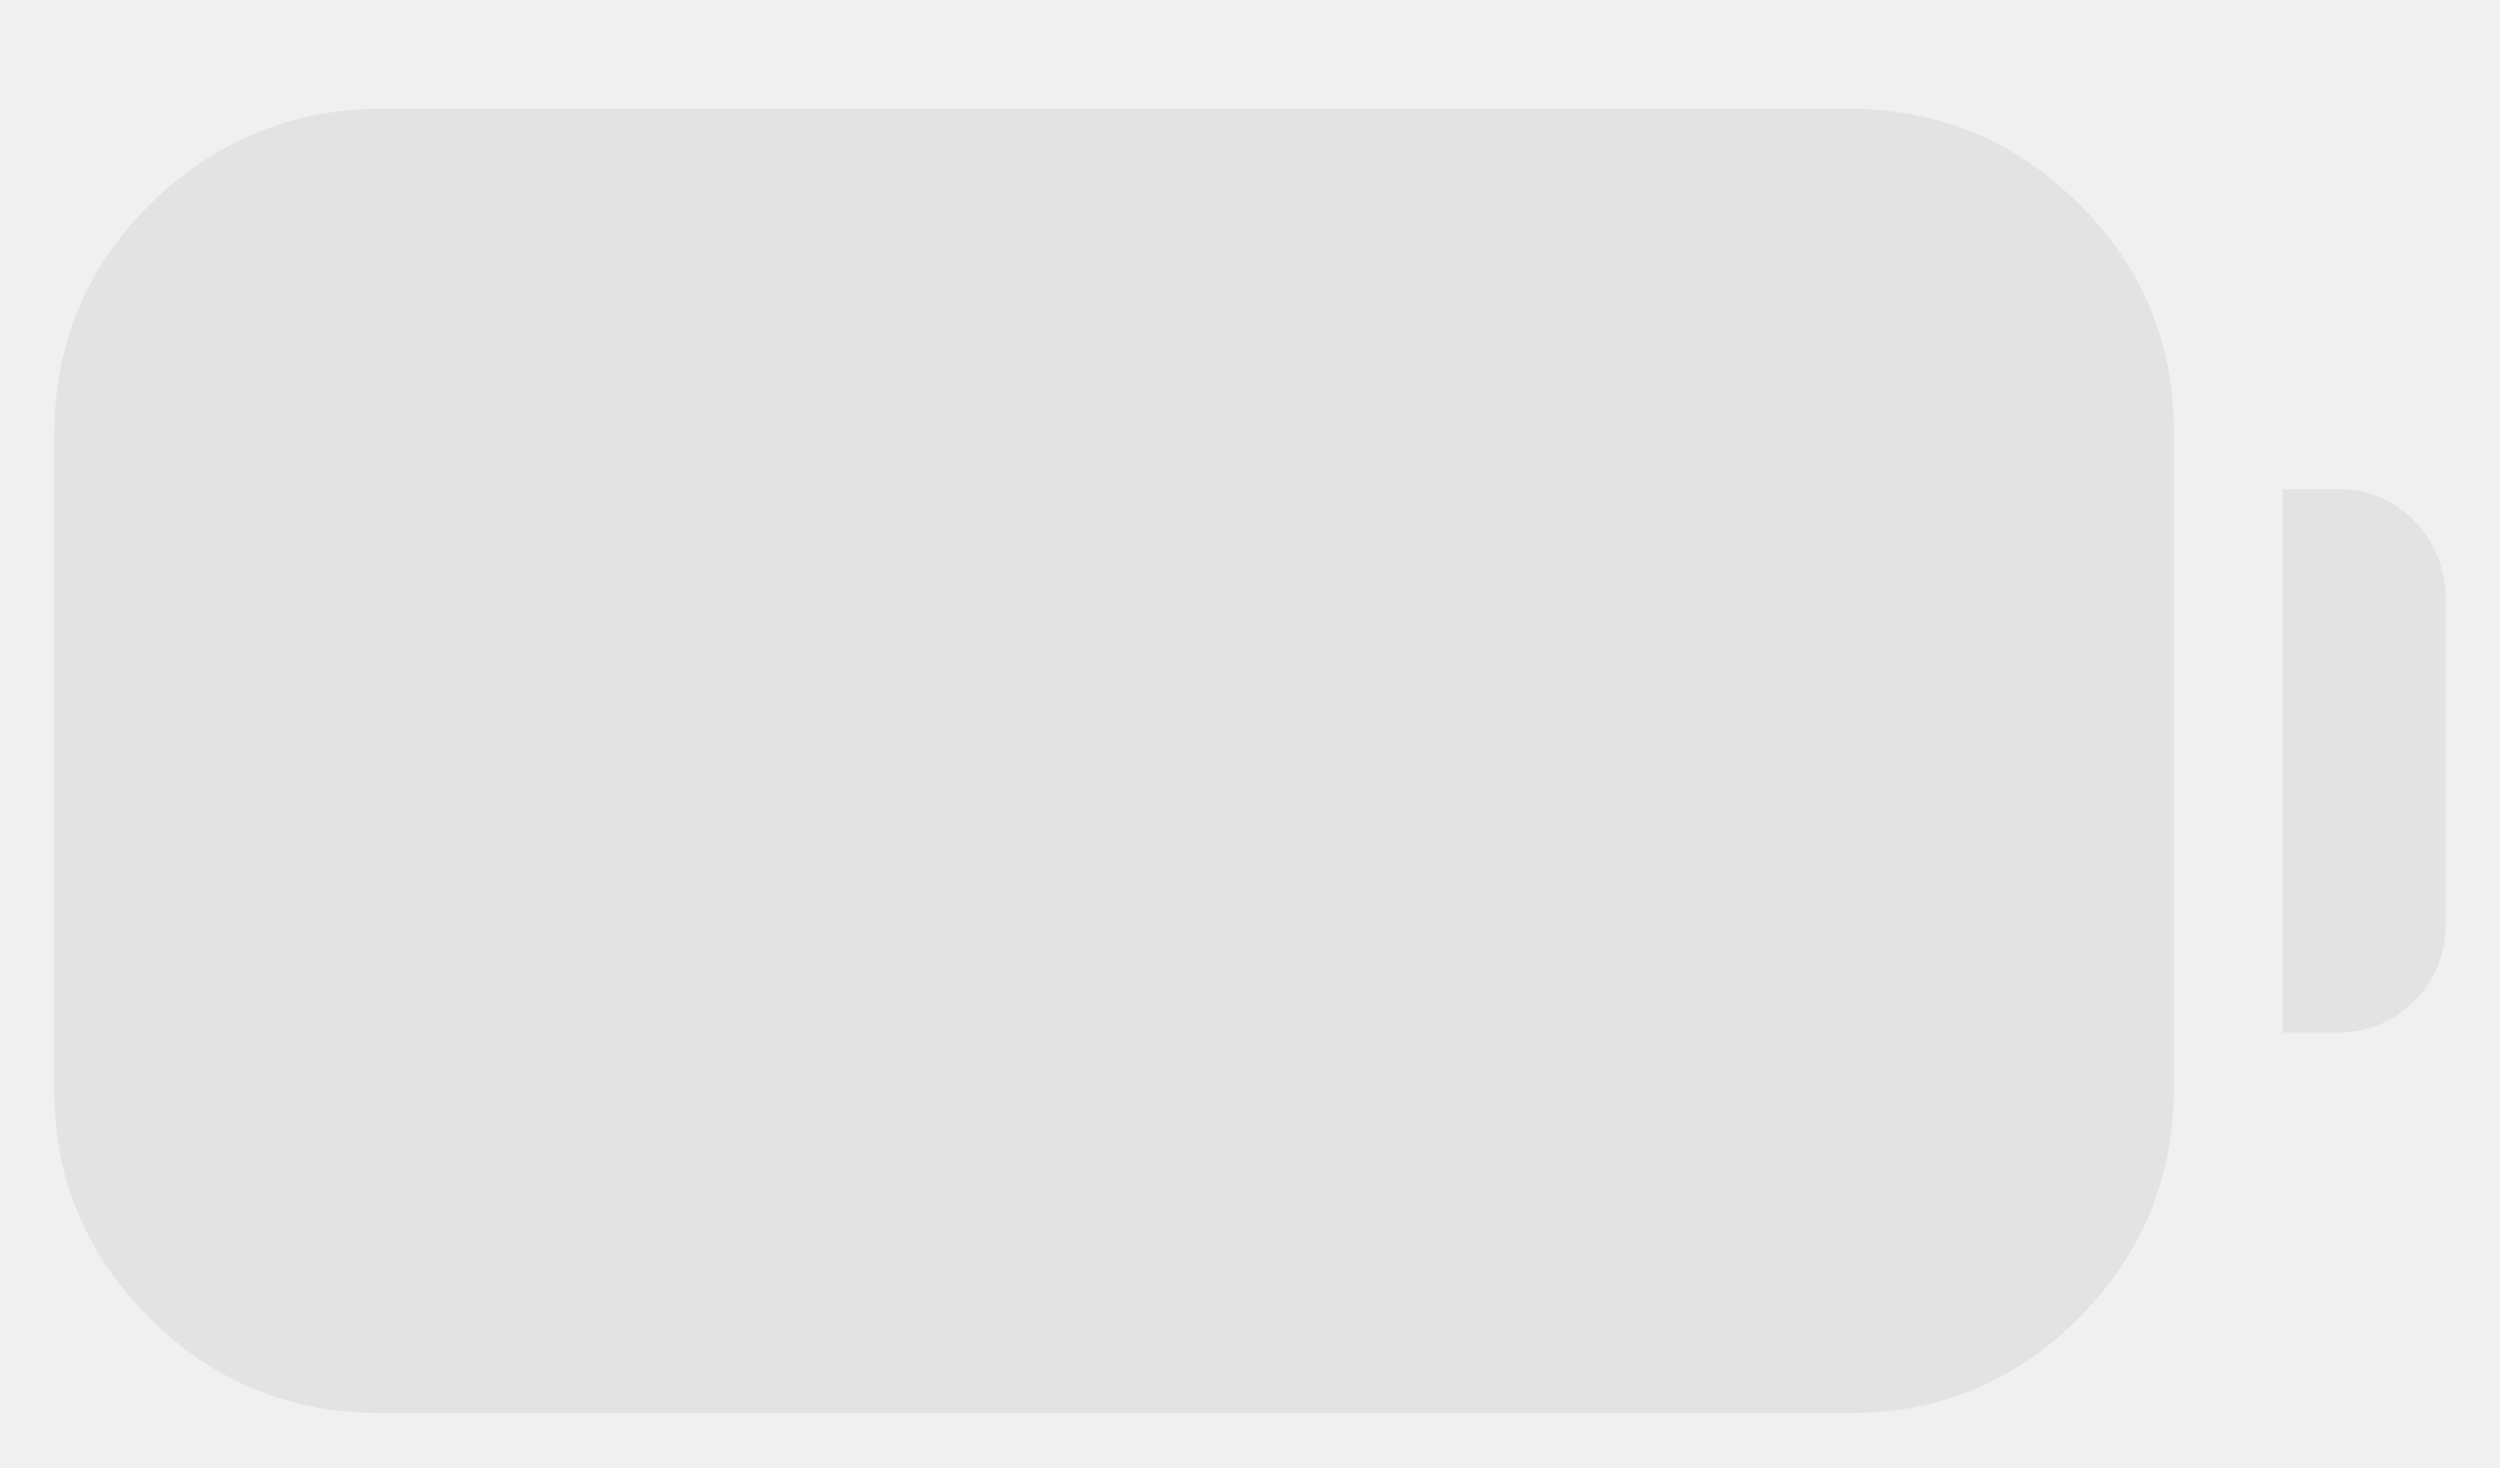
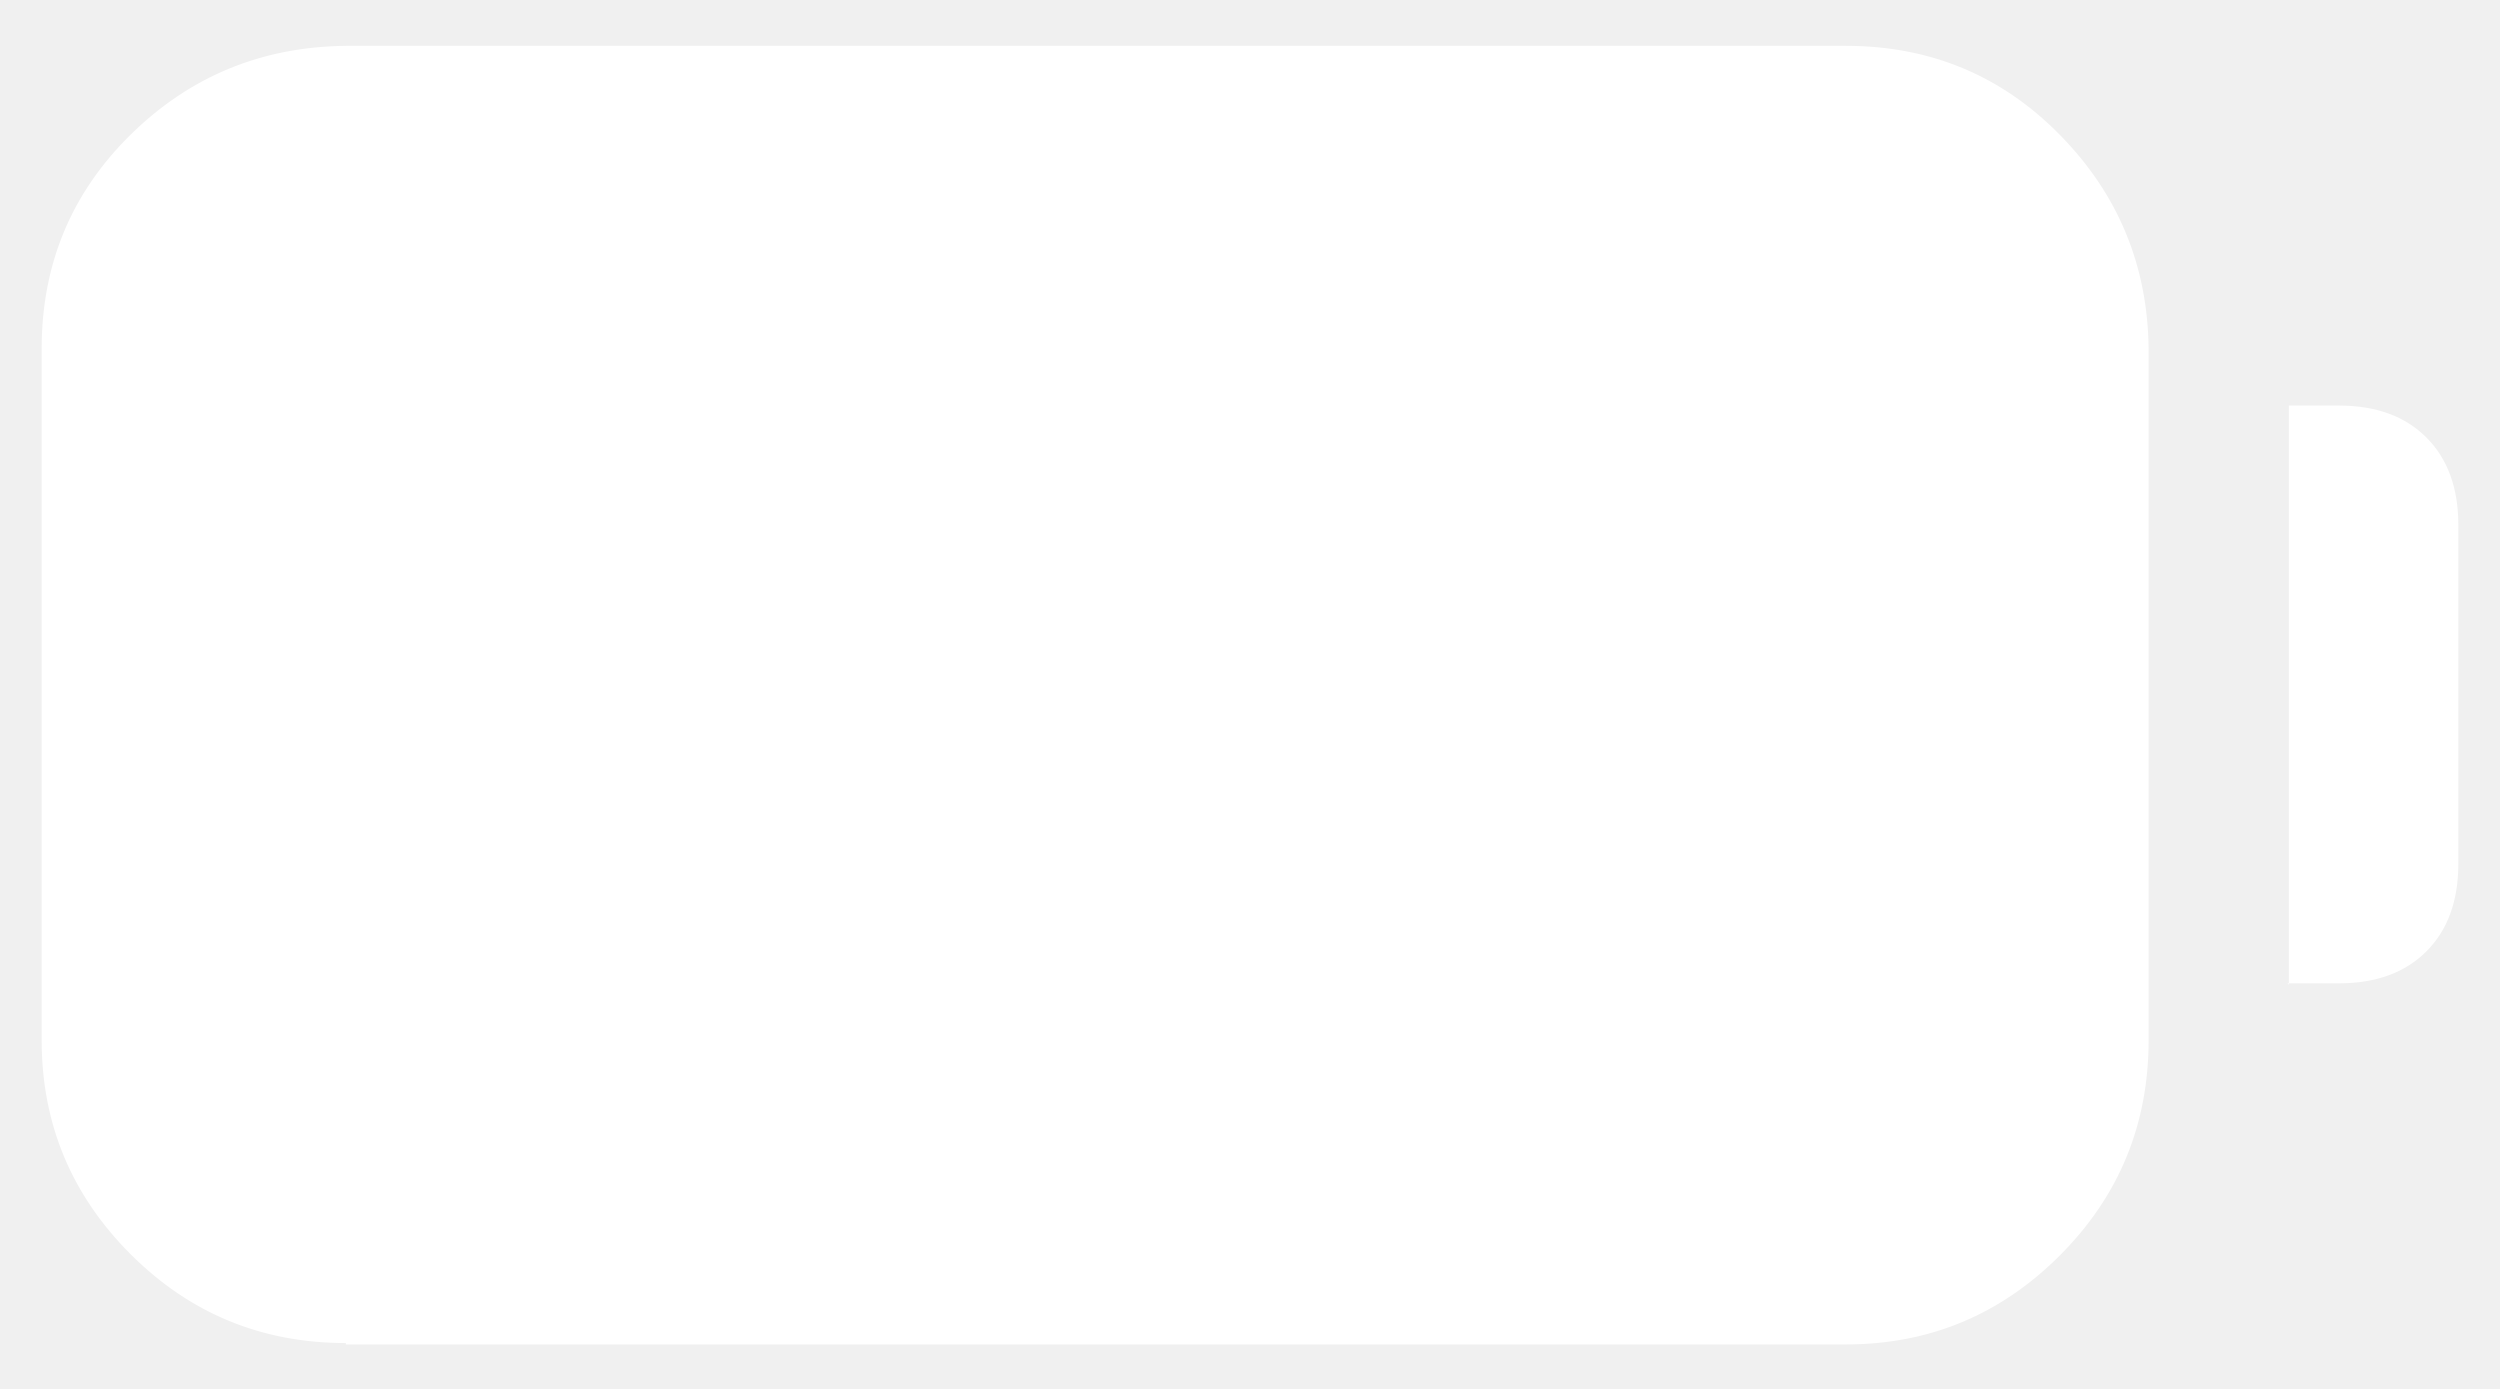
- <svg xmlns="http://www.w3.org/2000/svg" viewBox="0.5 5.0 23.0 13.5" height="13.5" width="23.0" fill="#e3e3e3">
-   <path d="M4,18q-1.25,0-2.13-0.88T1,15V9Q1,7.75 1.88,6.88T4,6H17.5q1.25,0 2.13,0.88T20.5,9v6q0,1.25-0.88,2.13T17.5,18H4Zm17.5-3.5v-5H22q0.43,0 0.71,0.29T23,10.5v3q0,0.42-0.29,0.71T22,14.5H21.5Z" />
+ <svg xmlns="http://www.w3.org/2000/svg" viewBox="1.5 5.0 18.0 10.0" width="18.0" height="10.0" fill="#ffffff">
+   <path d="M3.99,14.67q-0.91,0-1.55-0.64T1.8,12.49V7.51q0-0.91 0.64-1.54T3.99,5.33H14.79q0.91,0 1.54,0.64t0.64,1.54v4.98q0,0.91-0.64,1.55t-1.54,0.64H3.99Zm13.99-2.58V7.92h0.36q0.4,0 0.63,0.23T19.2,8.78v2.44q0,0.4-0.23,0.63t-0.63,0.23H17.97Z" />
</svg>
